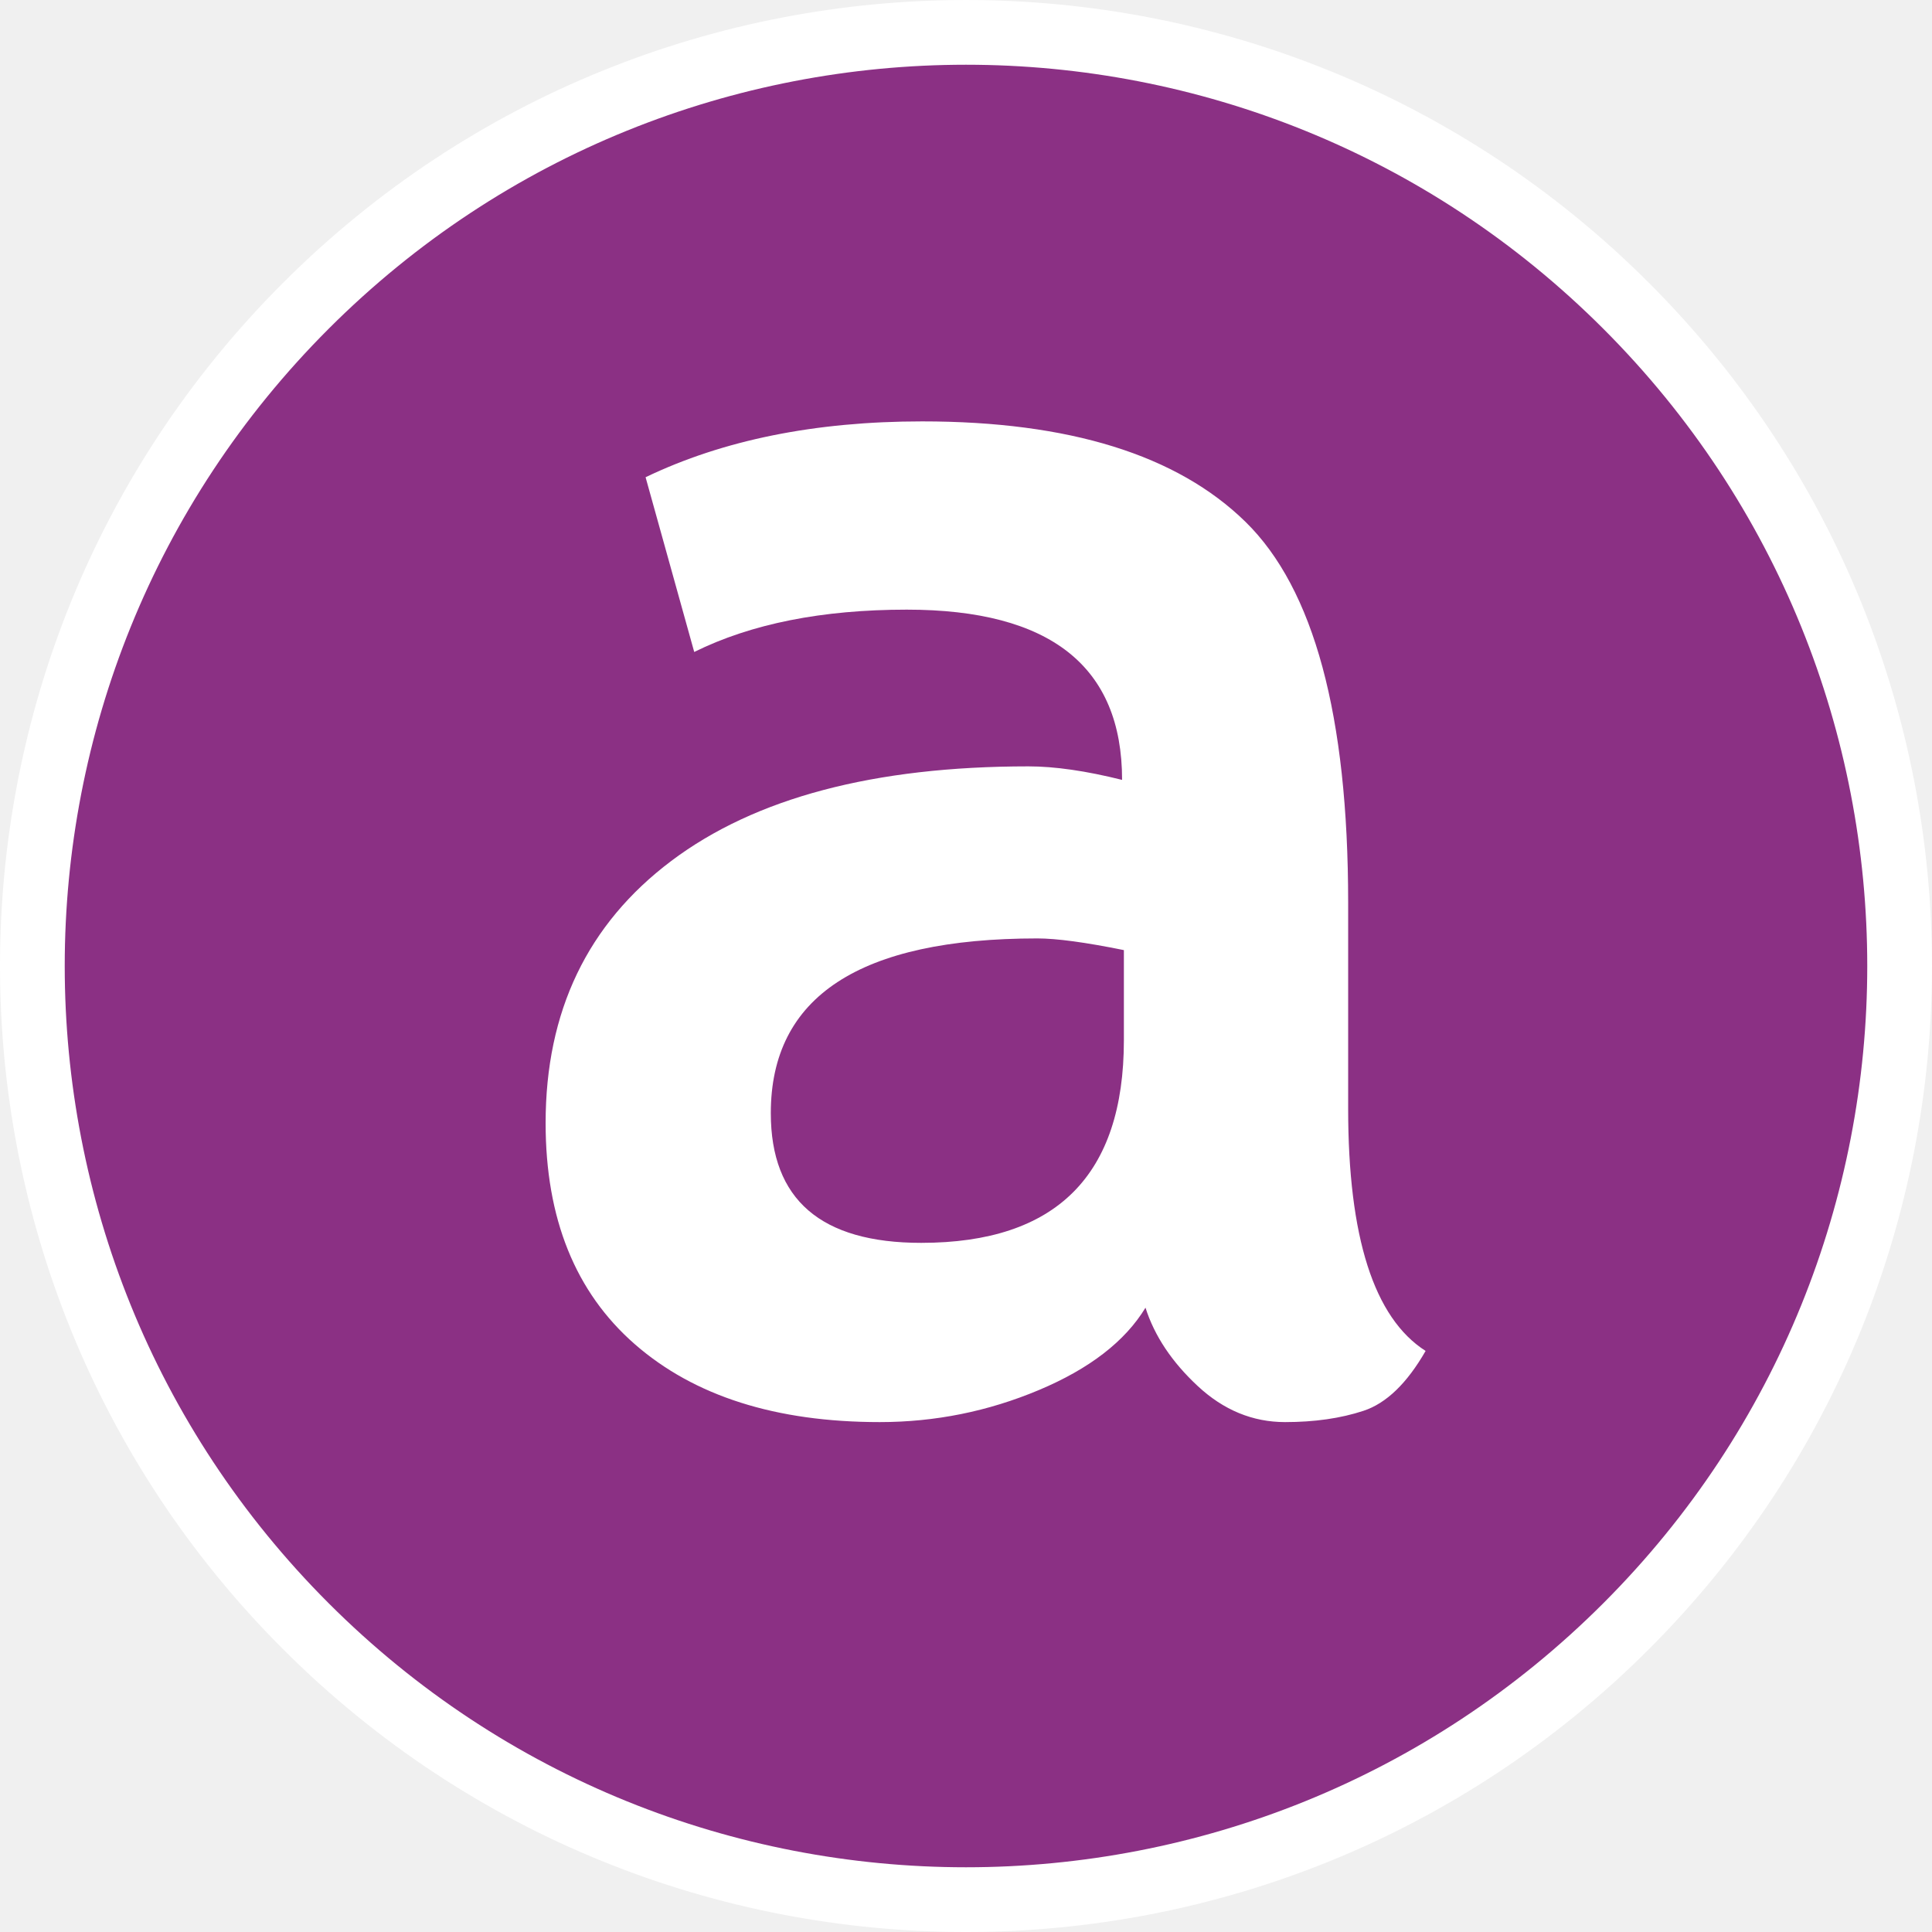
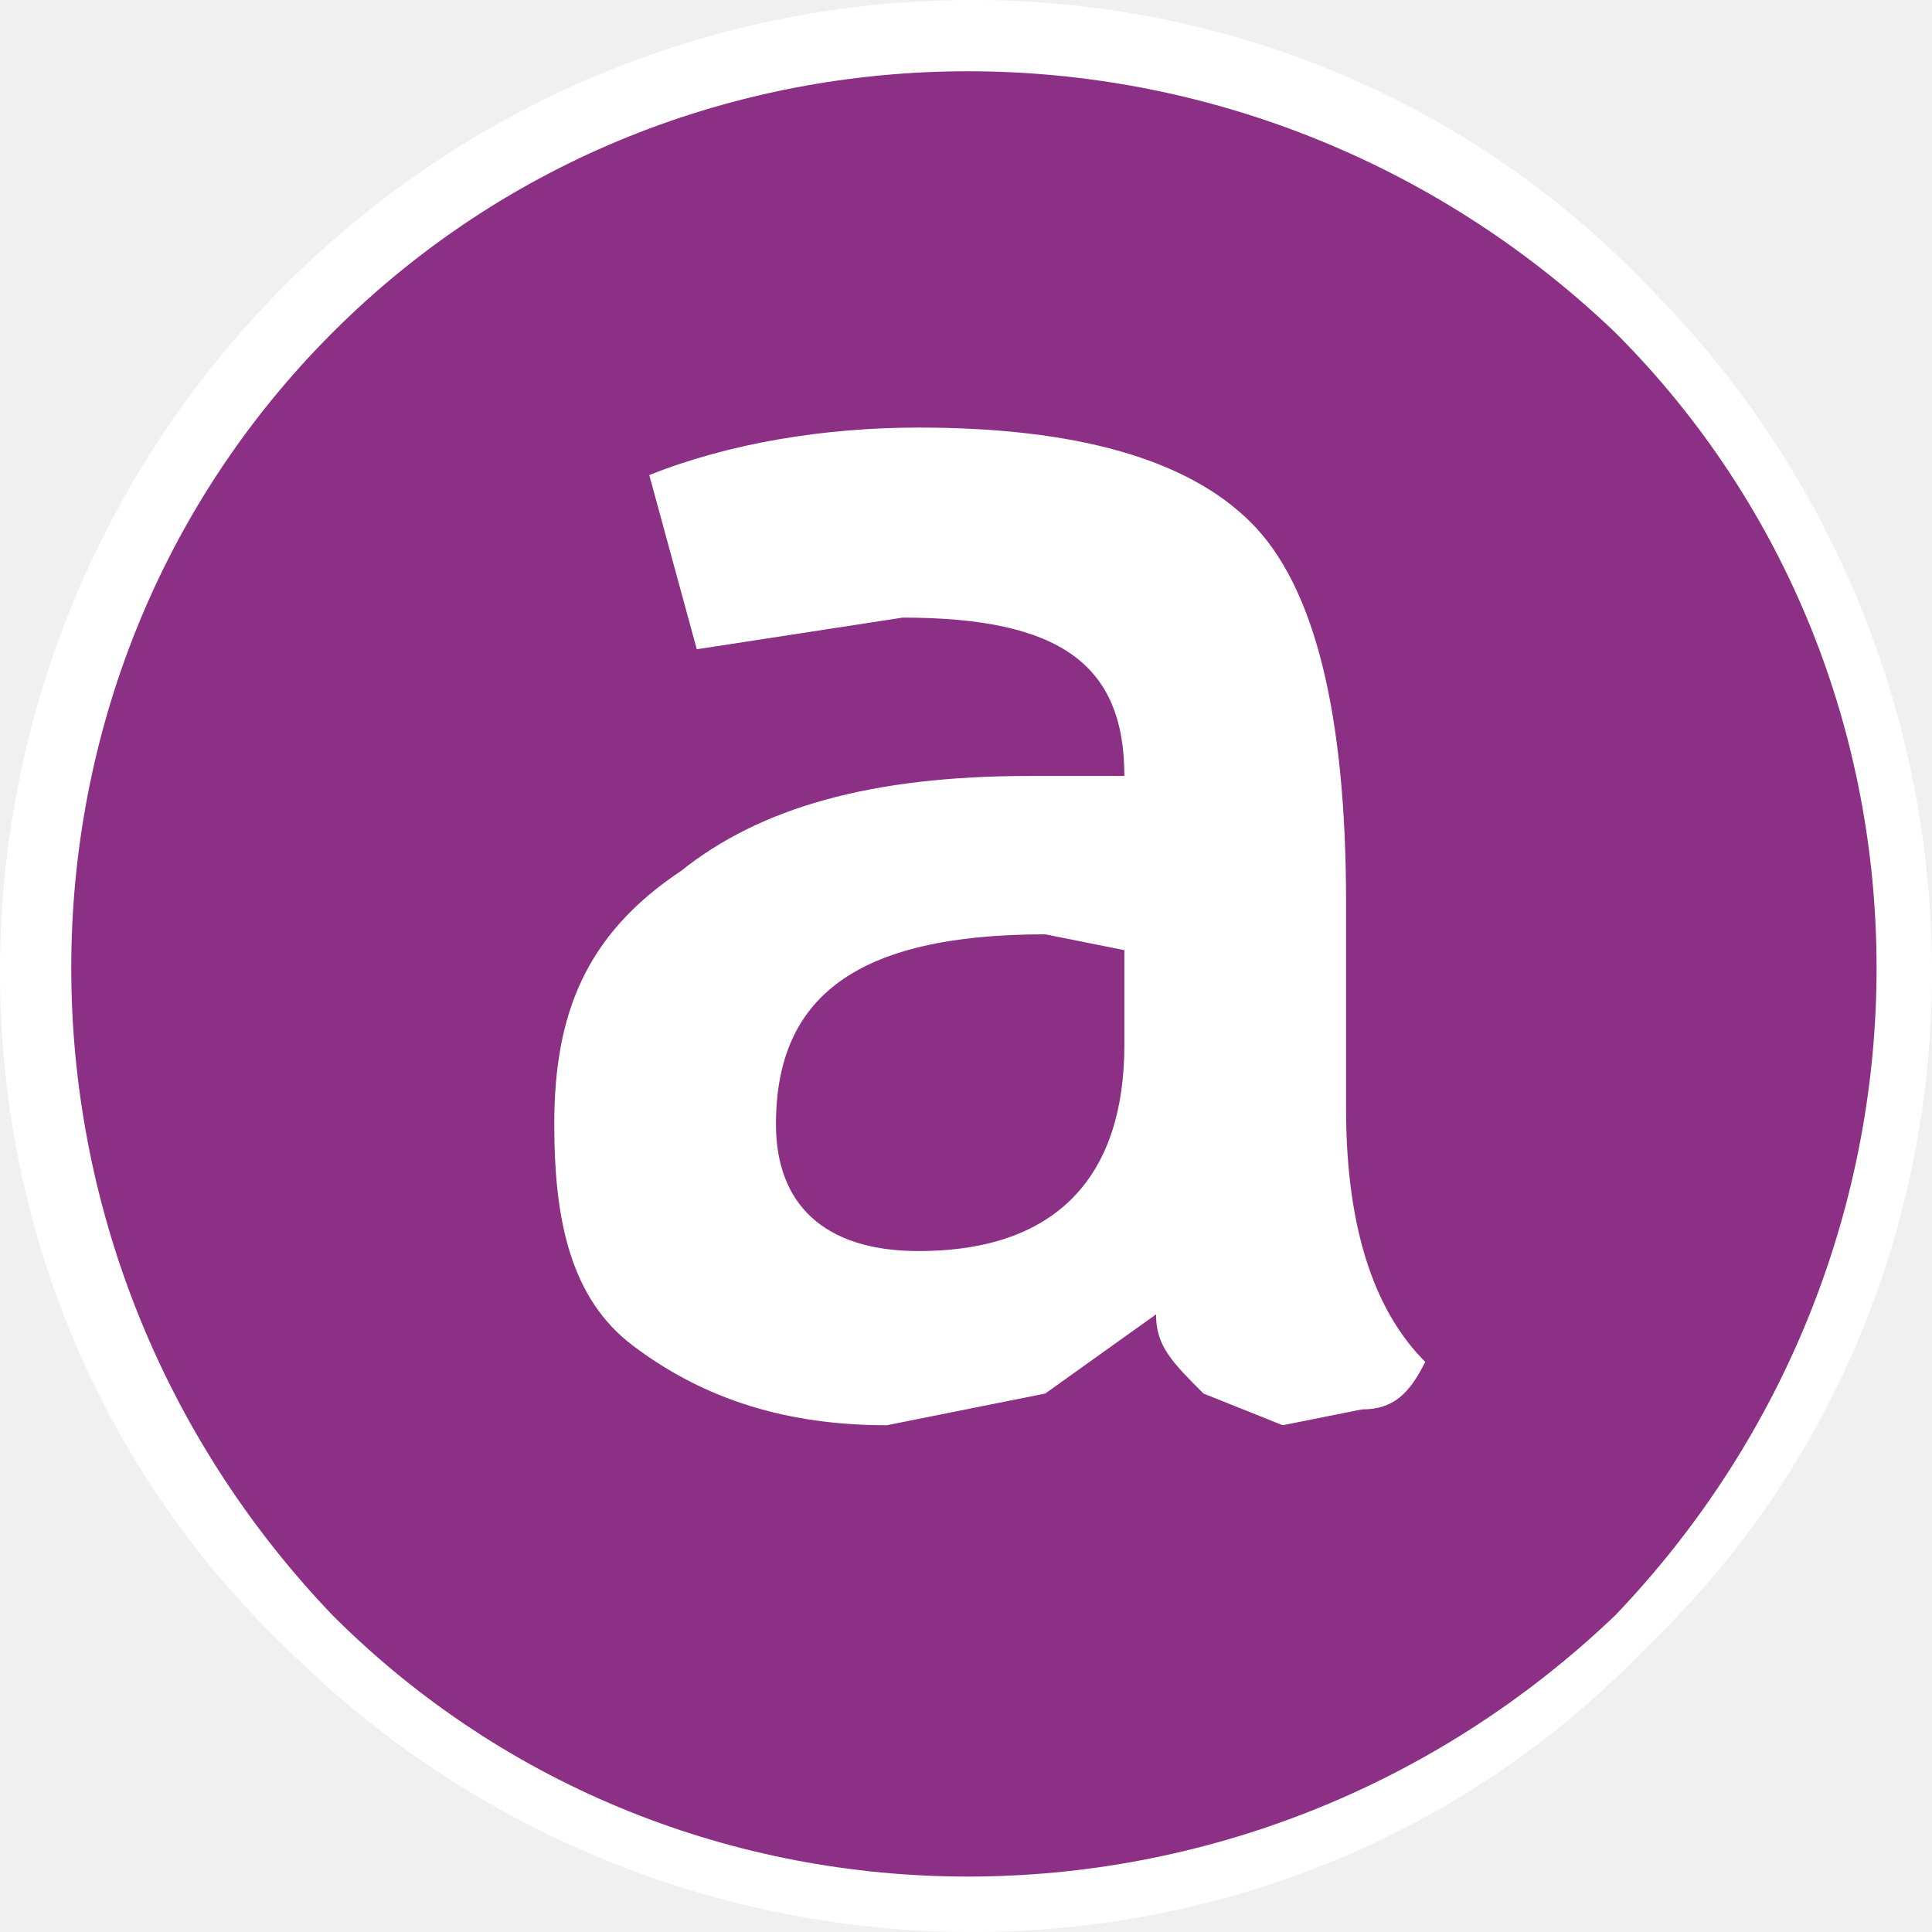
- <svg xmlns="http://www.w3.org/2000/svg" id="svg3355" version="1.1" xml:space="preserve" width="122.38" height="122.381" viewBox="0 0 122.38 122.381">
-   <defs id="defs3359">
-     <clipPath clipPathUnits="userSpaceOnUse" id="clipPath3369">
-       <path d="m 0,529.324 595.28,0 L 595.28,0 0,0 0,529.324 Z" id="path3371" />
-     </clipPath>
-     <clipPath clipPathUnits="userSpaceOnUse" id="clipPath3401">
-       <path d="m 0,529.324 595.28,0 L 595.28,0 0,0 0,529.324 Z" id="path3403" />
-     </clipPath>
-   </defs>
-   <g id="g3363" transform="matrix(1.25,0,0,-1.25,-344.5,546.1477)">
-     <g transform="matrix(1.071819,0,0,1.071819,358.2286,365.3322)" id="g3696" style="fill:#ffffff">
-       <path id="path3698" style="fill:#ffffff;fill-opacity:1;fill-rule:nonzero;stroke:none" d="m 0.874,53.411 c -17.835,17.837 -46.753,17.837 -64.589,0 -17.836,-17.836 -17.836,-46.753 0,-64.589 17.836,-17.837 46.754,-17.837 64.589,0 17.837,17.836 17.837,46.753 0,64.589" />
-     </g>
-     <g id="g3377" transform="translate(302.8076,325.0176)" />
-     <g id="g3385" transform="translate(344.6942,365.4242)">
-       <g id="g3702">
-         <g transform="translate(-30.0332,15.085)" id="g3381">
-           <path id="path3383" style="fill:#8b3084;fill-opacity:1;fill-rule:nonzero;stroke:none" d="m 0,0 c 0,-4.382 2.539,-6.573 7.622,-6.573 6.847,0 10.27,3.424 10.27,10.27 l 0,4.565 C 15.943,8.657 14.483,8.854 13.51,8.854 4.503,8.854 0,5.903 0,0" />
-         </g>
-         <path id="path3387" style="fill:#8b3084;fill-opacity:1;fill-rule:nonzero;stroke:none" d="m 0,0 c -1.156,-0.381 -2.48,-0.571 -3.972,-0.571 -1.643,0 -3.119,0.609 -4.426,1.826 -1.309,1.217 -2.192,2.54 -2.648,3.971 -1.034,-1.705 -2.838,-3.097 -5.409,-4.176 -2.571,-1.08 -5.257,-1.621 -8.056,-1.621 -5.264,0 -9.403,1.316 -12.415,3.948 -3.012,2.632 -4.519,6.368 -4.519,11.206 0,5.66 2.123,10.087 6.367,13.282 4.246,3.196 10.277,4.793 18.098,4.793 1.339,0 2.921,-0.229 4.748,-0.685 0,5.752 -3.637,8.627 -10.911,8.627 -4.289,0 -7.88,-0.715 -10.771,-2.145 l -2.465,8.855 c 3.926,1.886 8.597,2.83 14.014,2.83 7.455,0 12.917,-1.697 16.386,-5.09 3.468,-3.393 5.203,-9.821 5.203,-19.284 l 0,-10.453 C -0.776,8.801 0.531,4.708 3.149,3.035 2.205,1.392 1.156,0.38 0,0 m 12.152,54.836 c -17.835,17.837 -46.753,17.837 -64.589,0 -17.836,-17.836 -17.836,-46.753 0,-64.589 17.836,-17.837 46.754,-17.837 64.589,0 17.837,17.836 17.837,46.753 0,64.589" />
-       </g>
-     </g>
-   </g>
+ <svg xmlns="http://www.w3.org/2000/svg" viewBox="0 0 122 122" height="122" width="122" version="1">
+   <path d="M104 18C81-6 42-6 18 18s-24 63 0 86c24 24 63 24 86 0 24-23 24-62 0-86" fill="#fff" />
+   <path d="M49 71c0 5 3 8 9 8 9 0 13-5 13-13v-6l-5-1c-12 0-17 4-17 12" fill="#8b3084" />
+   <path d="M86 89l-5 1-5-2c-2-2-3-3-3-5l-7 5-10 2c-7 0-12-2-16-5s-5-8-5-14c0-7 2-12 8-16 5-4 12-6 22-6h6c0-7-4-10-14-10l-13 2-3-11c5-2 11-3 17-3 10 0 17 2 21 6s6 12 6 24v13c0 8 2 13 5 16-1 2-2 3-4 3m16-68C79-1 43-1 21 21s-22 58 0 81c22 22 58 22 81 0 22-23 22-59 0-81" fill="#8b3084" />
</svg>
